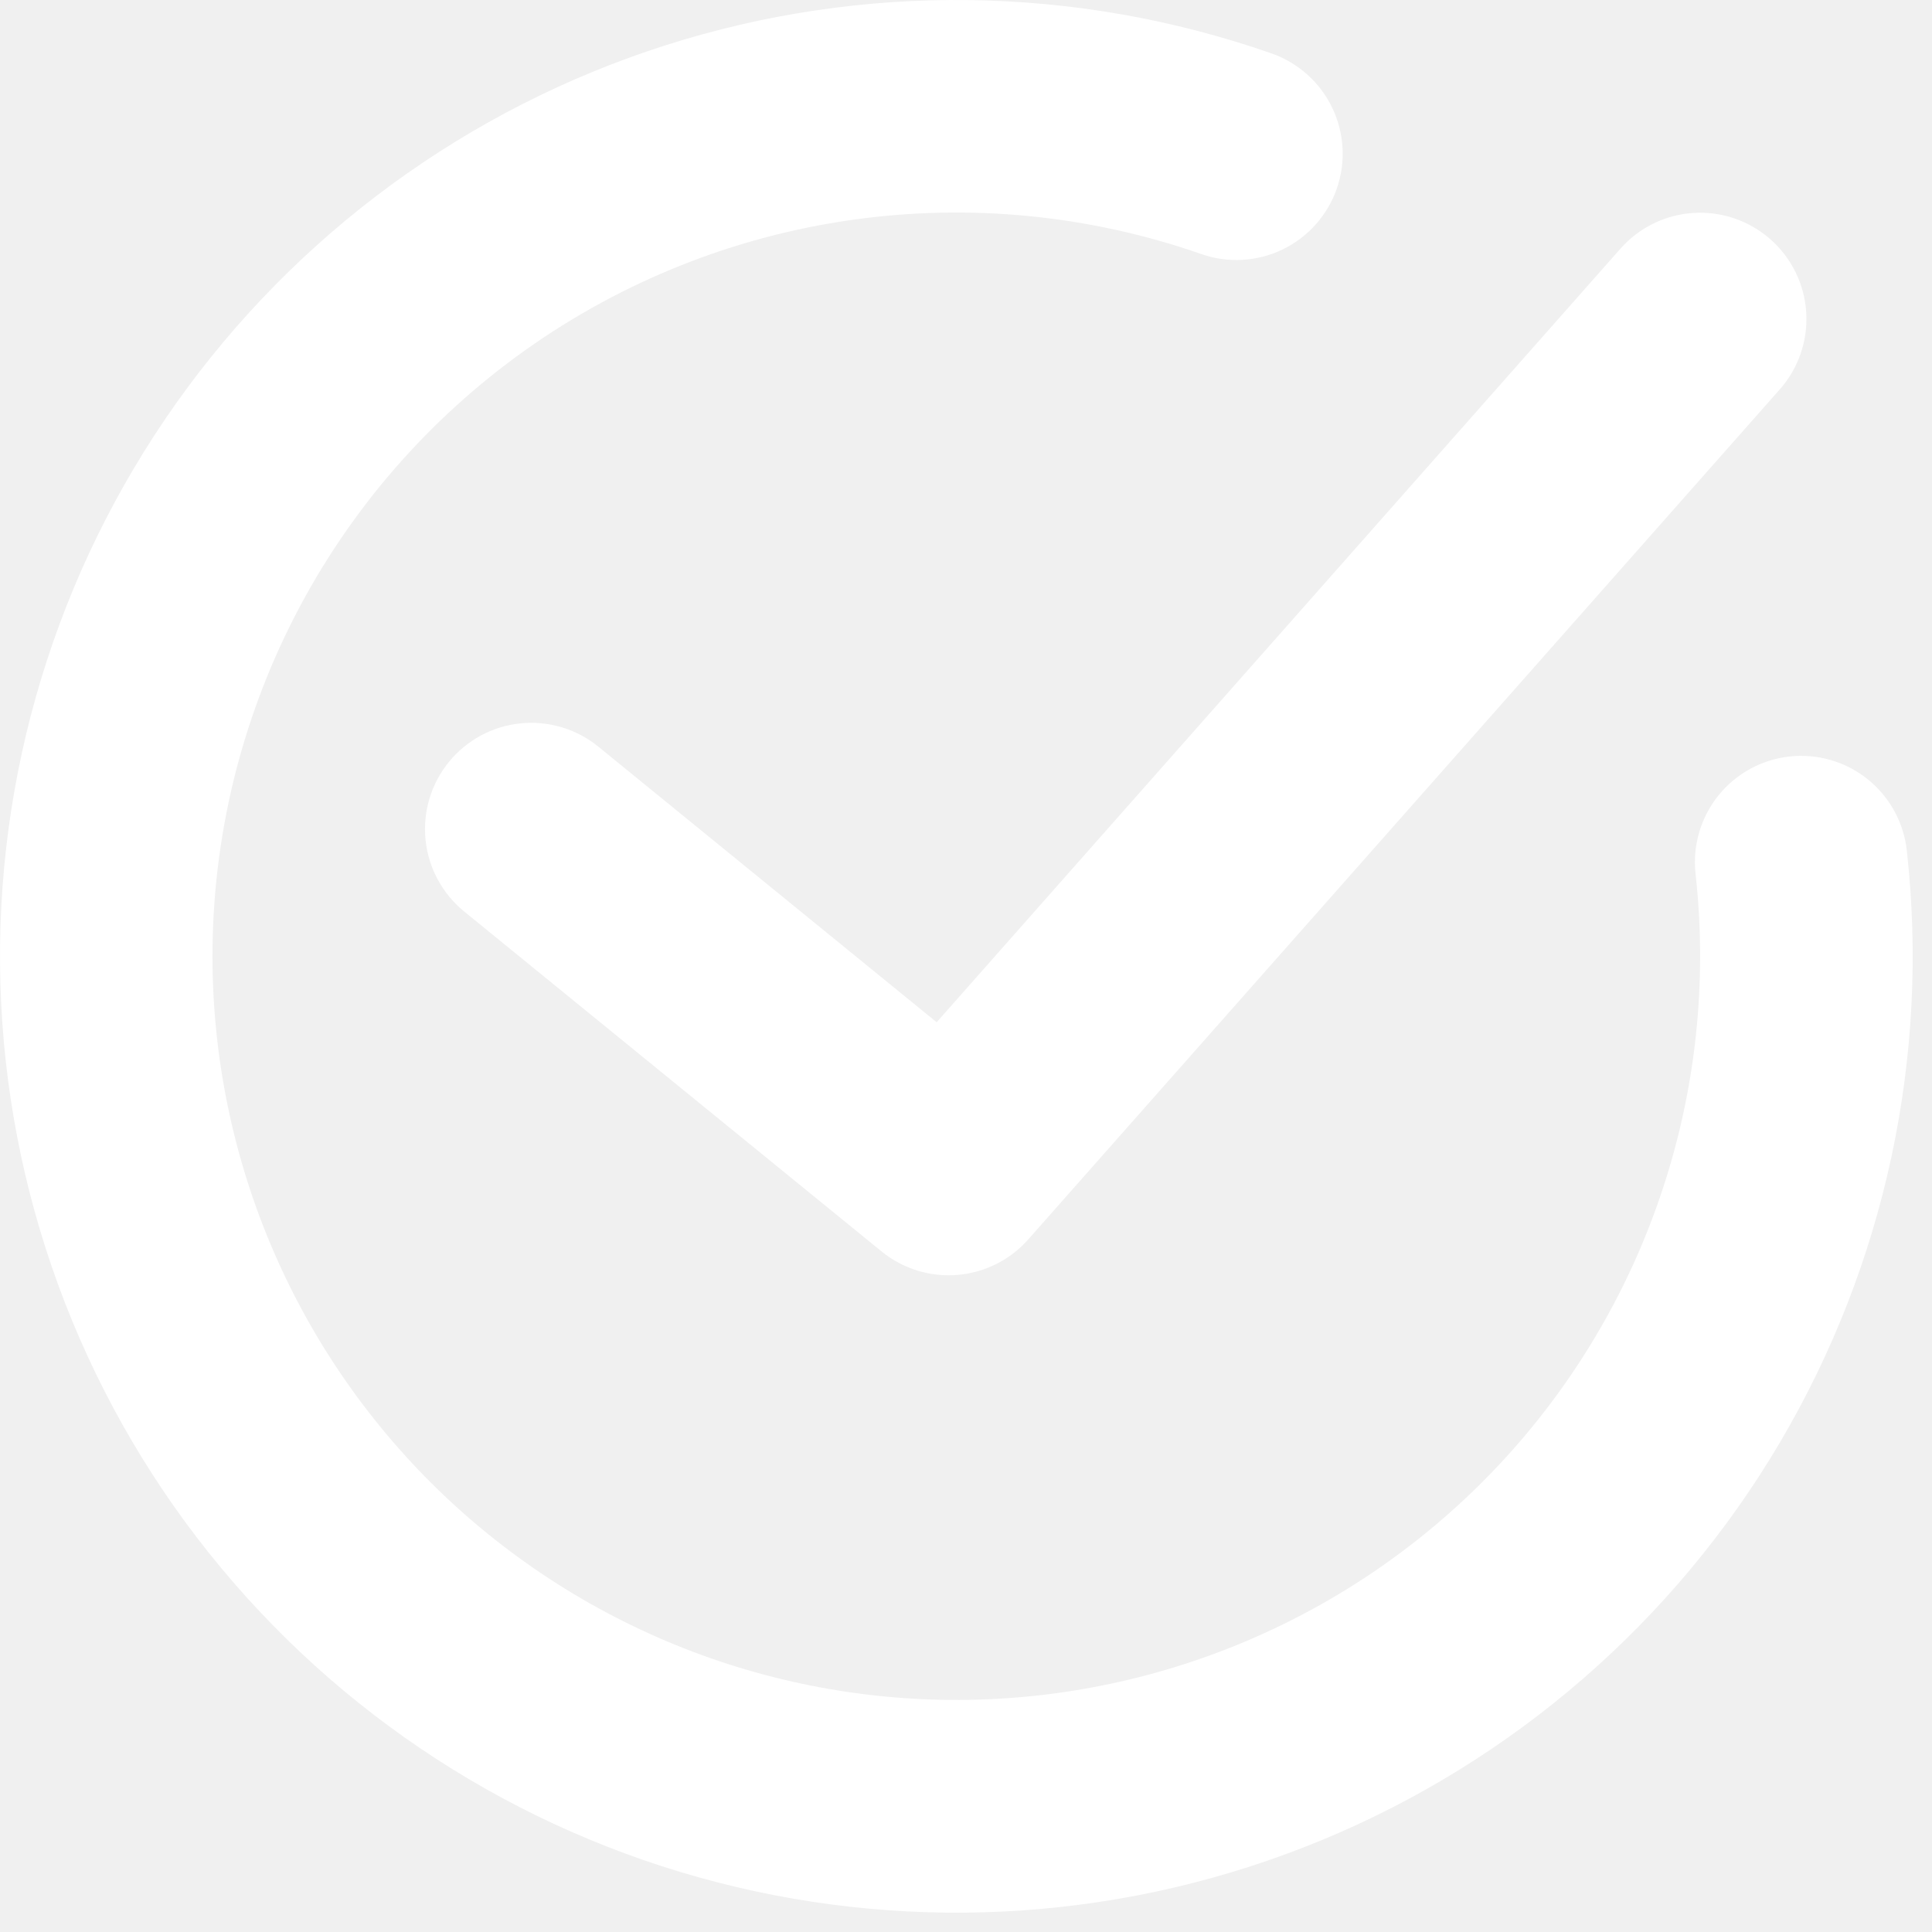
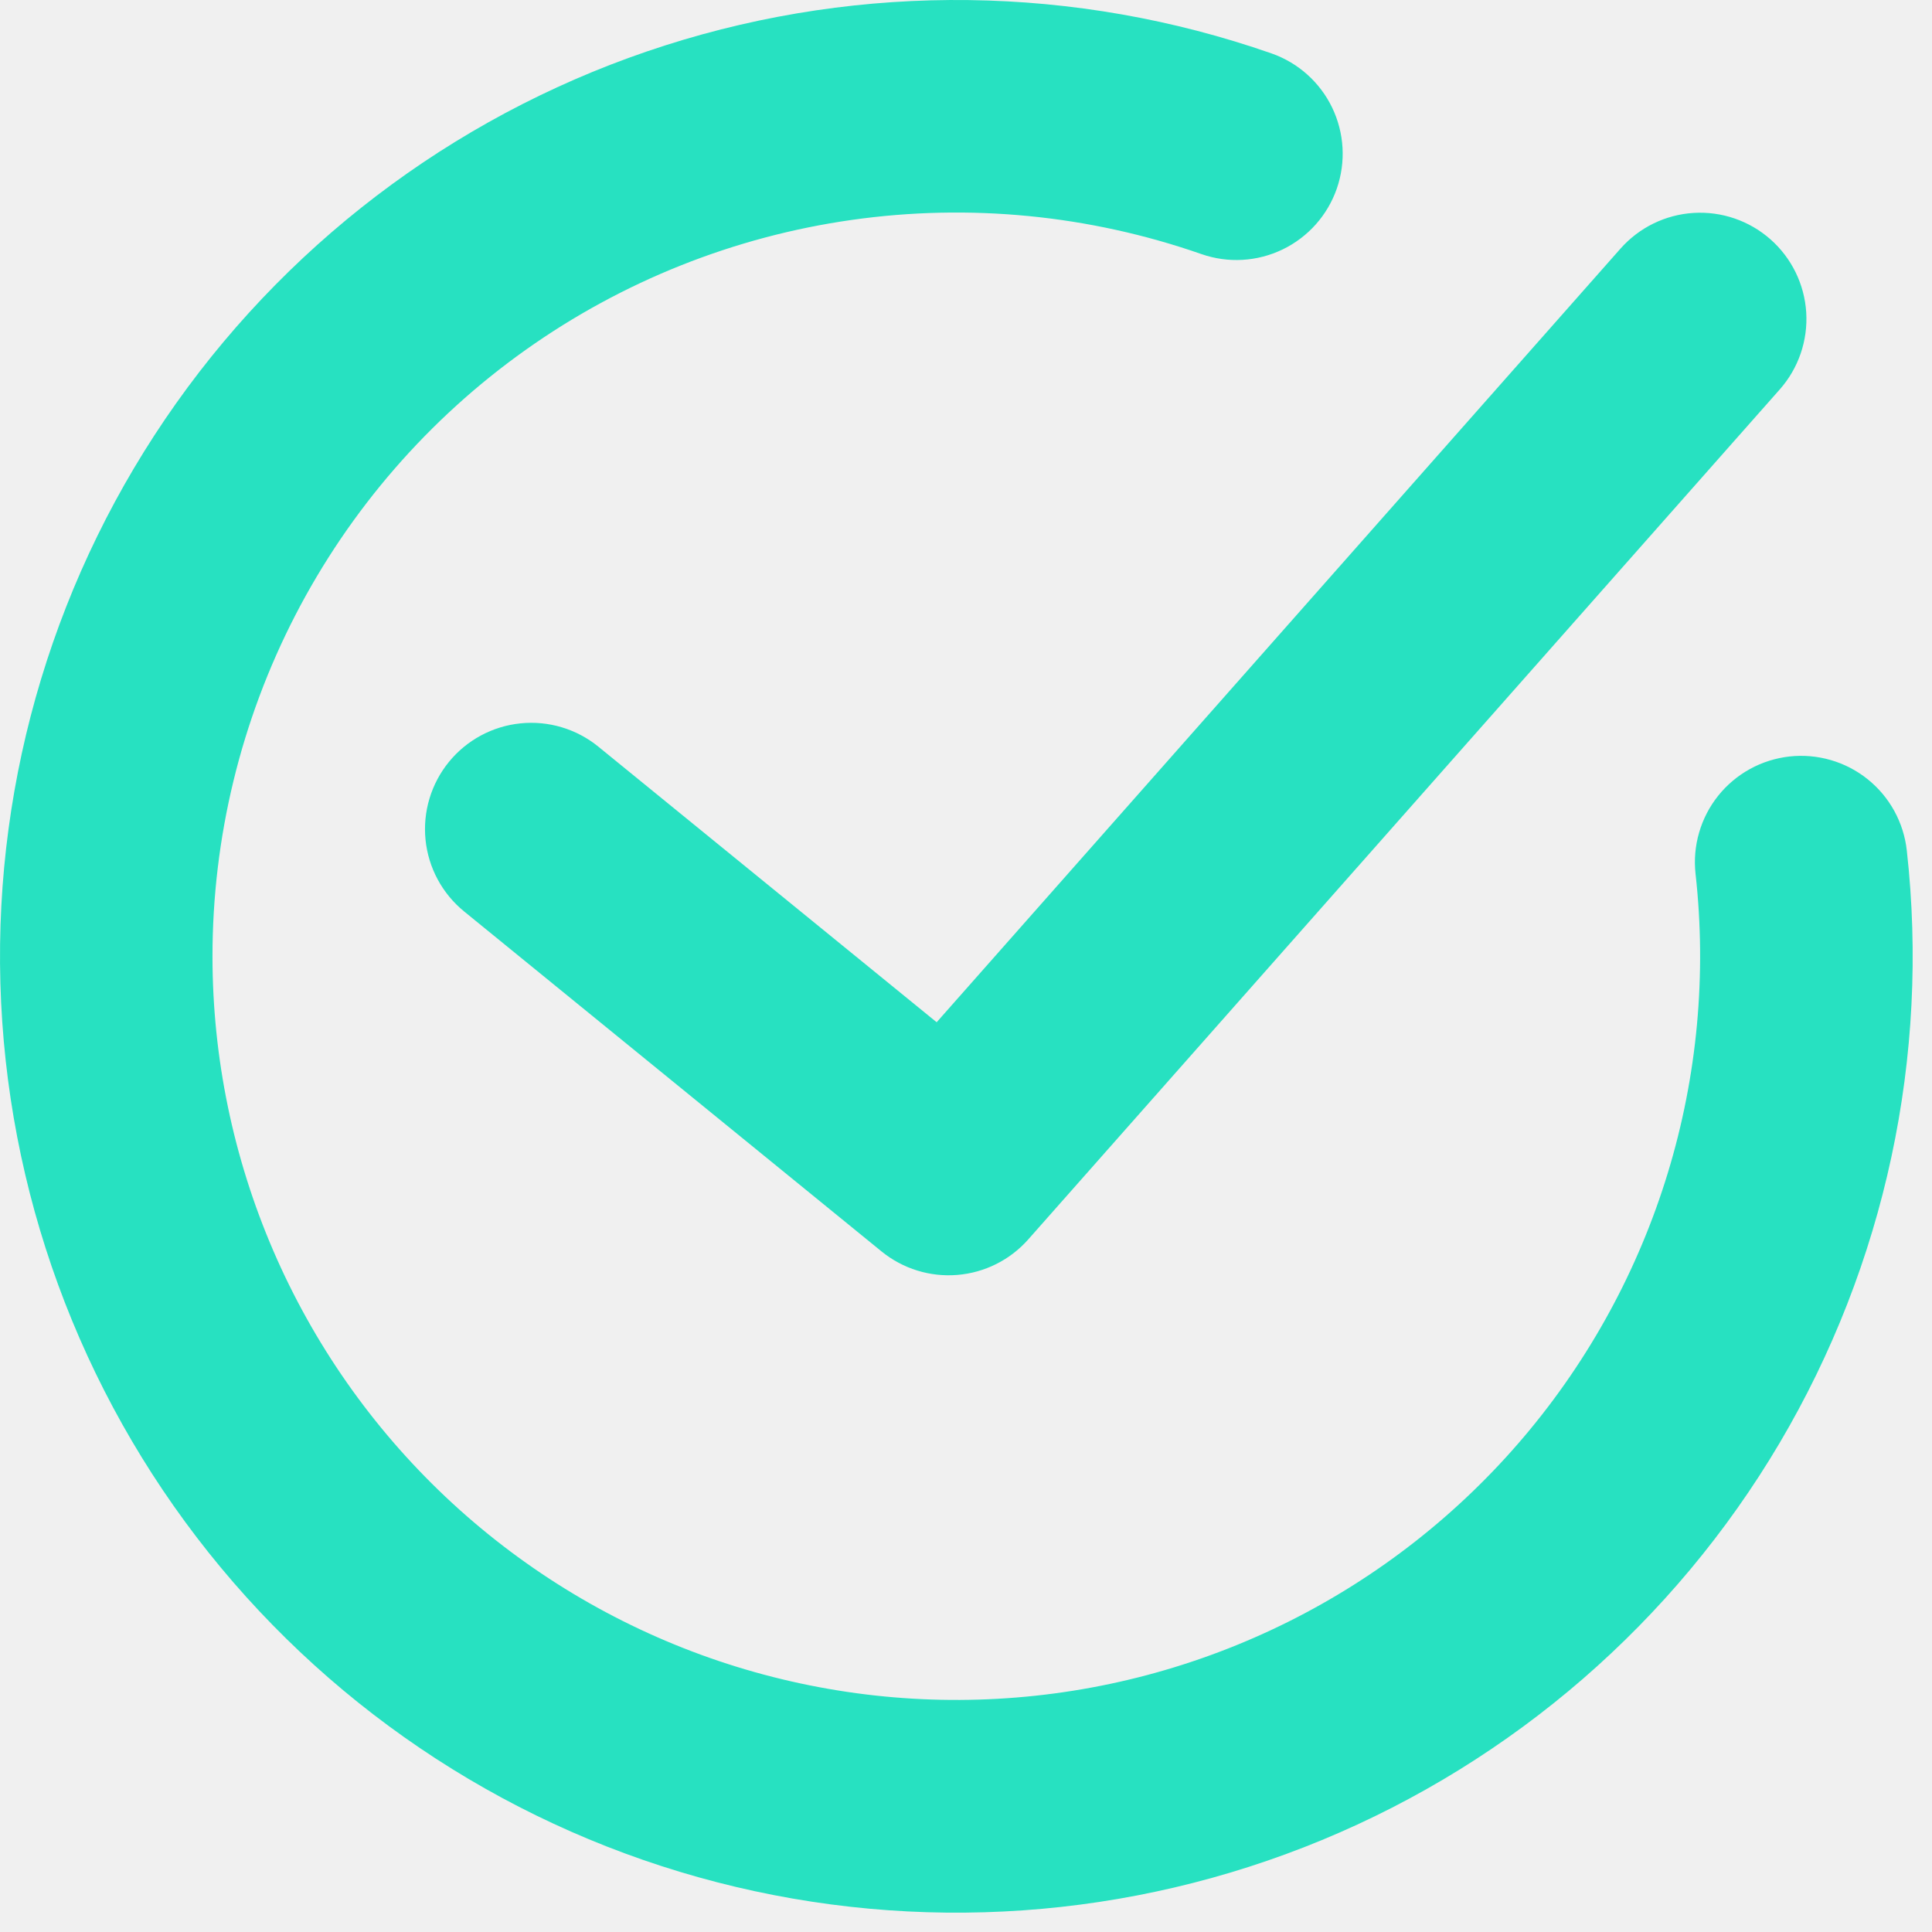
<svg xmlns="http://www.w3.org/2000/svg" width="90" height="90" viewBox="0 0 90 90" fill="none">
-   <path fill-rule="evenodd" clip-rule="evenodd" d="M9.898 44.561C9.897 39.029 11.22 33.576 13.757 28.66C16.294 23.744 19.972 19.506 24.483 16.302C28.993 13.098 34.205 11.021 39.683 10.244C45.16 9.467 50.745 10.014 55.968 11.837C57.208 12.269 58.569 12.191 59.751 11.619C60.933 11.048 61.84 10.03 62.272 8.79C62.704 7.55 62.625 6.189 62.054 5.007C61.483 3.825 60.465 2.918 59.225 2.486C50.104 -0.696 40.196 -0.827 30.993 2.113C21.791 5.052 13.794 10.904 8.207 18.784C2.62 26.665 -0.254 36.148 0.018 45.805C0.29 55.461 3.693 64.768 9.715 72.321C15.737 79.875 24.051 85.266 33.404 87.683C42.757 90.1 52.643 89.411 61.57 85.721C70.498 82.03 77.984 75.537 82.9 67.222C87.816 58.906 89.896 49.217 88.826 39.616C88.754 38.97 88.556 38.344 88.243 37.775C87.93 37.205 87.507 36.703 87 36.297C86.492 35.89 85.91 35.588 85.285 35.407C84.661 35.225 84.007 35.169 83.361 35.24C82.715 35.312 82.089 35.51 81.52 35.823C80.95 36.137 80.448 36.559 80.041 37.067C79.635 37.574 79.333 38.157 79.152 38.781C78.97 39.405 78.914 40.059 78.985 40.705C79.507 45.388 79.068 50.127 77.695 54.634C76.323 59.14 74.046 63.32 71.004 66.917C67.961 70.514 64.217 73.453 60.001 75.554C55.784 77.655 51.183 78.874 46.479 79.136C41.775 79.399 37.068 78.699 32.643 77.081C28.219 75.462 24.171 72.958 20.747 69.722C17.323 66.486 14.595 62.586 12.73 58.26C10.865 53.934 9.901 49.273 9.898 44.561ZM82.911 18.138C83.78 17.154 84.222 15.864 84.141 14.553C84.059 13.243 83.46 12.018 82.475 11.149C81.49 10.28 80.201 9.837 78.89 9.919C77.579 10.001 76.355 10.6 75.486 11.585L43.633 47.62L27.877 34.785C27.373 34.374 26.793 34.067 26.17 33.88C25.548 33.693 24.894 33.631 24.248 33.697C22.942 33.829 21.742 34.475 20.912 35.493C20.501 35.997 20.194 36.577 20.007 37.199C19.82 37.822 19.758 38.475 19.823 39.122C19.956 40.428 20.602 41.628 21.62 42.458L41.068 58.298C42.059 59.104 43.323 59.496 44.596 59.391C45.869 59.287 47.053 58.695 47.899 57.738L82.911 18.138Z" fill="white" />
+   <path fill-rule="evenodd" clip-rule="evenodd" d="M9.898 44.561C9.897 39.029 11.22 33.576 13.757 28.66C16.294 23.744 19.972 19.506 24.483 16.302C28.993 13.098 34.205 11.021 39.683 10.244C45.16 9.467 50.745 10.014 55.968 11.837C57.208 12.269 58.569 12.191 59.751 11.619C60.933 11.048 61.84 10.03 62.272 8.79C62.704 7.55 62.625 6.189 62.054 5.007C61.483 3.825 60.465 2.918 59.225 2.486C50.104 -0.696 40.196 -0.827 30.993 2.113C21.791 5.052 13.794 10.904 8.207 18.784C2.62 26.665 -0.254 36.148 0.018 45.805C0.29 55.461 3.693 64.768 9.715 72.321C15.737 79.875 24.051 85.266 33.404 87.683C42.757 90.1 52.643 89.411 61.57 85.721C70.498 82.03 77.984 75.537 82.9 67.222C87.816 58.906 89.896 49.217 88.826 39.616C88.754 38.97 88.556 38.344 88.243 37.775C87.93 37.205 87.507 36.703 87 36.297C86.492 35.89 85.91 35.588 85.285 35.407C84.661 35.225 84.007 35.169 83.361 35.24C82.715 35.312 82.089 35.51 81.52 35.823C80.95 36.137 80.448 36.559 80.041 37.067C79.635 37.574 79.333 38.157 79.152 38.781C78.97 39.405 78.914 40.059 78.985 40.705C79.507 45.388 79.068 50.127 77.695 54.634C76.323 59.14 74.046 63.32 71.004 66.917C67.961 70.514 64.217 73.453 60.001 75.554C55.784 77.655 51.183 78.874 46.479 79.136C41.775 79.399 37.068 78.699 32.643 77.081C28.219 75.462 24.171 72.958 20.747 69.722C17.323 66.486 14.595 62.586 12.73 58.26C10.865 53.934 9.901 49.273 9.898 44.561ZM82.911 18.138C83.78 17.154 84.222 15.864 84.141 14.553C84.059 13.243 83.46 12.018 82.475 11.149C81.49 10.28 80.201 9.837 78.89 9.919C77.579 10.001 76.355 10.6 75.486 11.585L43.633 47.62L27.877 34.785C27.373 34.374 26.793 34.067 26.17 33.88C25.548 33.693 24.894 33.631 24.248 33.697C22.942 33.829 21.742 34.475 20.912 35.493C20.501 35.997 20.194 36.577 20.007 37.199C19.82 37.822 19.758 38.475 19.823 39.122C19.956 40.428 20.602 41.628 21.62 42.458L41.068 58.298C42.059 59.104 43.323 59.496 44.596 59.391C45.869 59.287 47.053 58.695 47.899 57.738L82.911 18.138Z" fill="#27E1C1" />
</svg>
